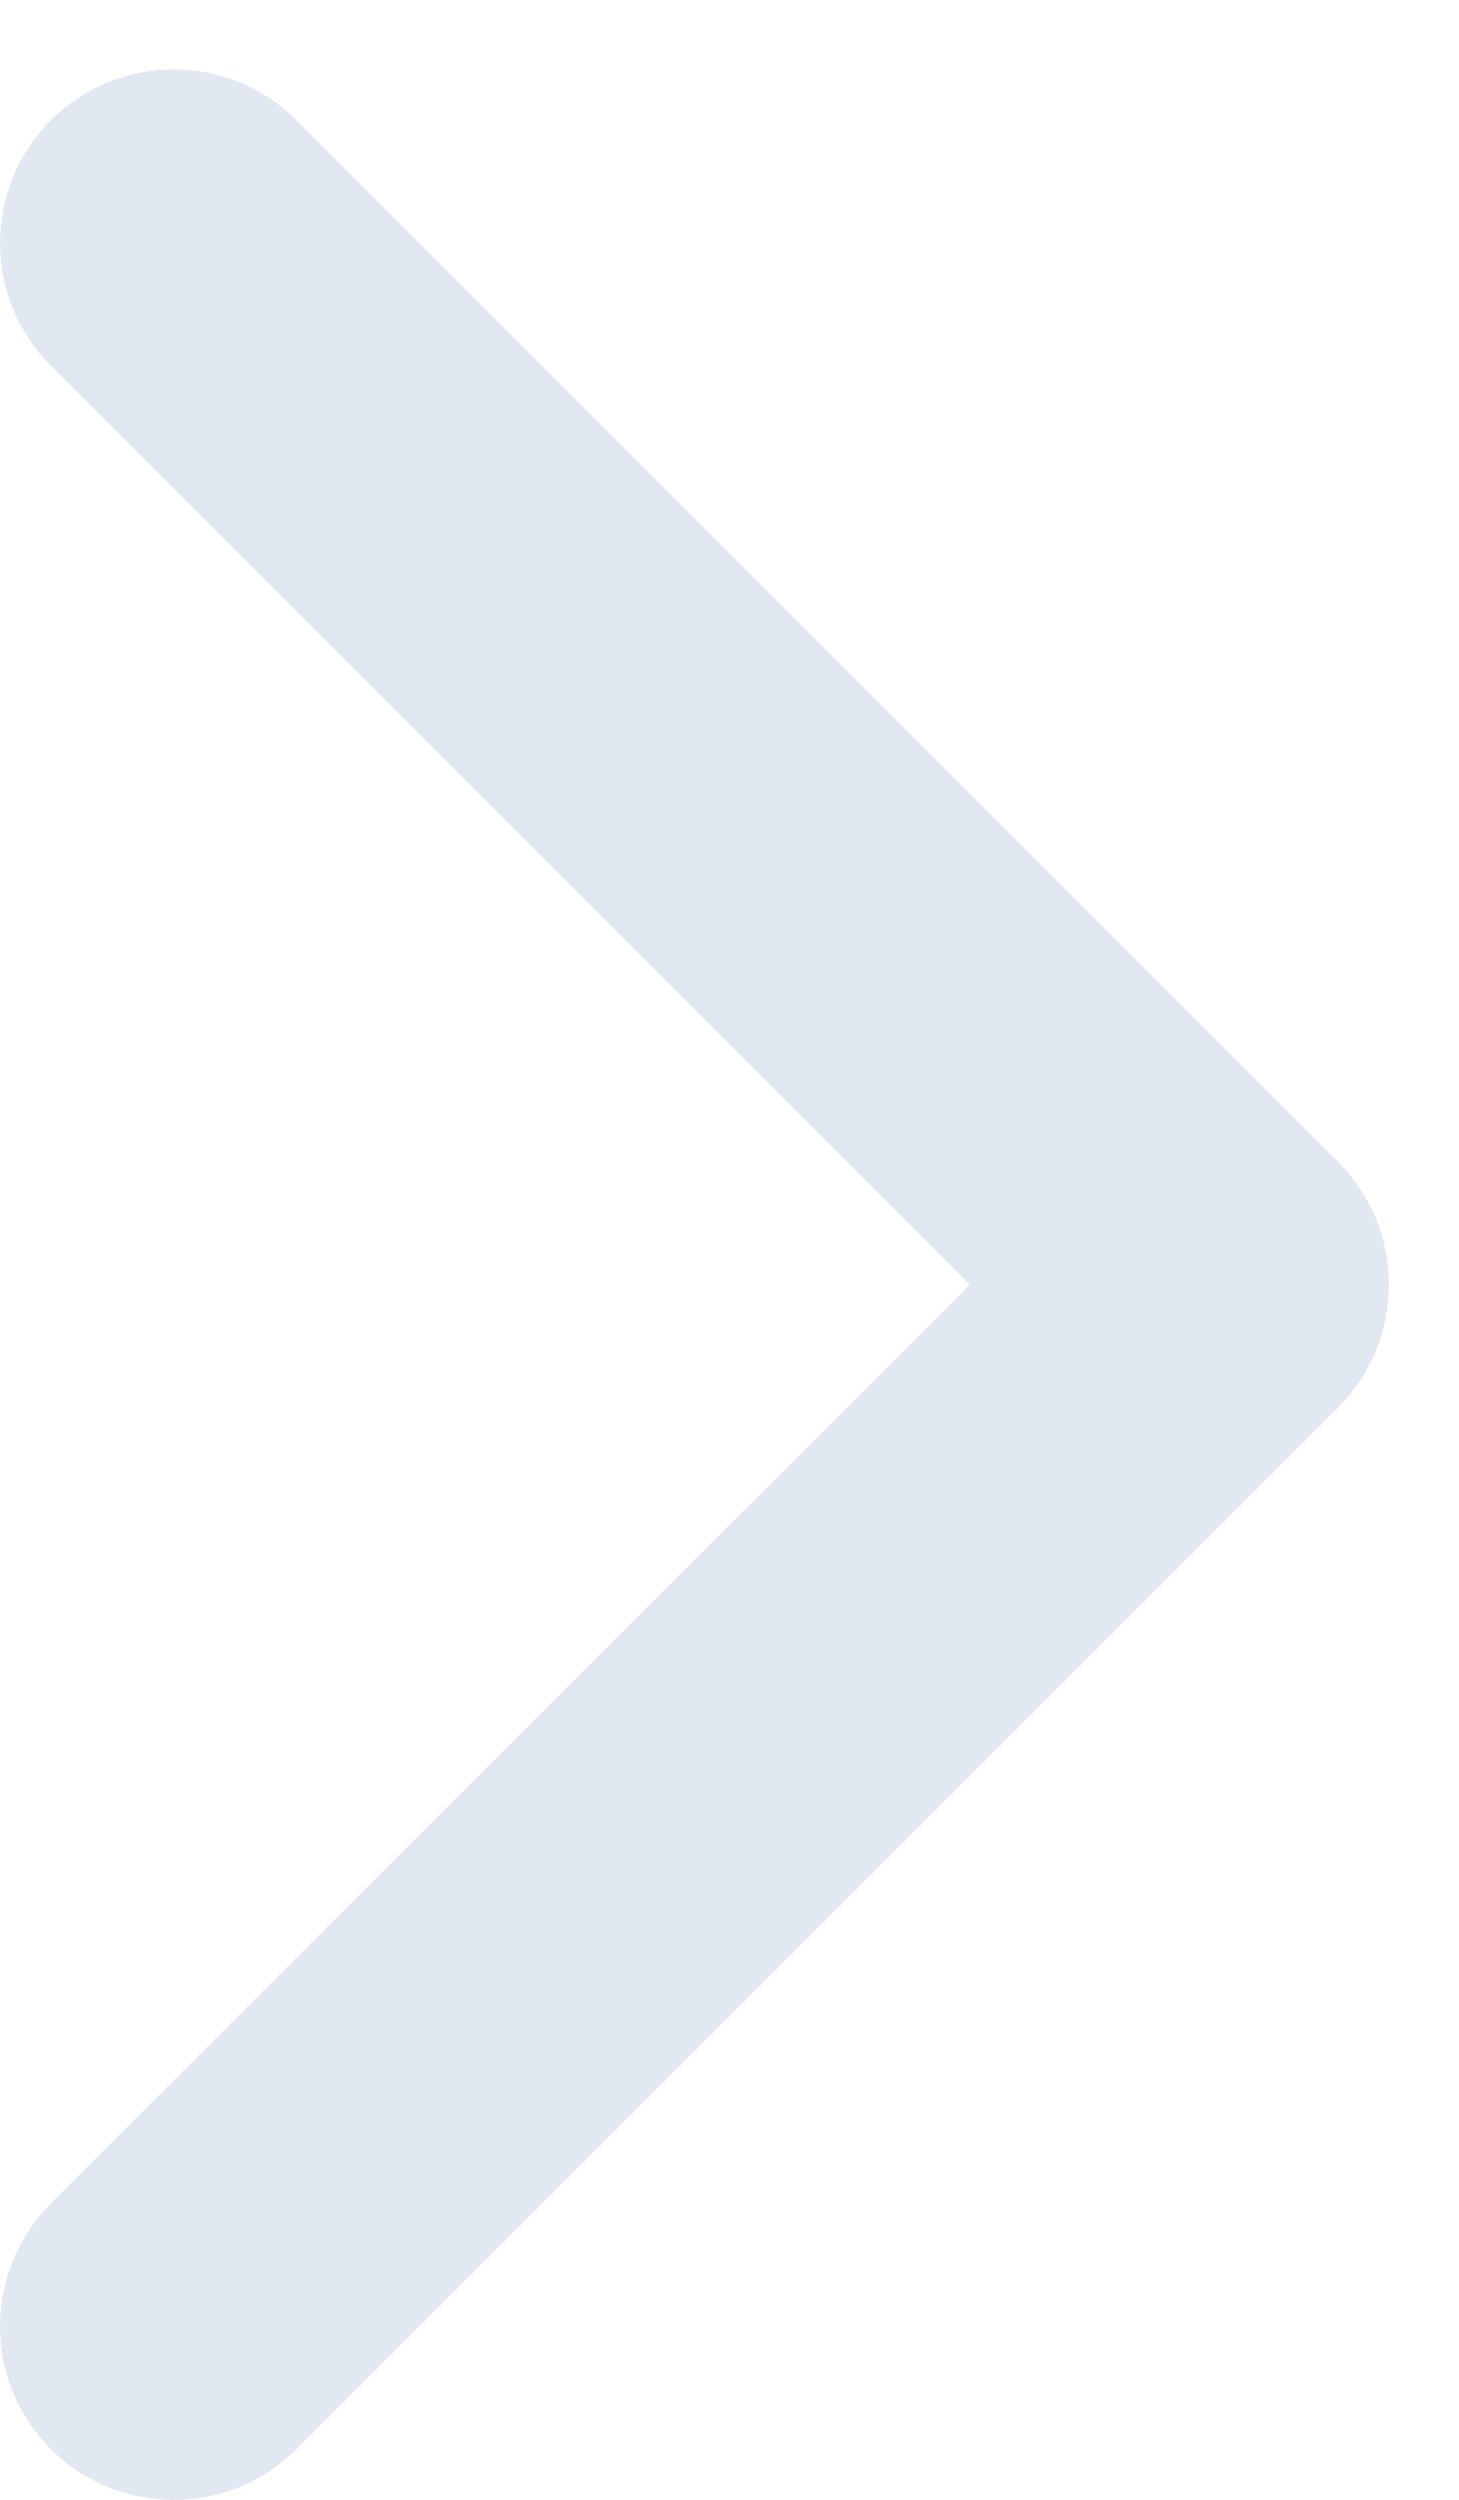
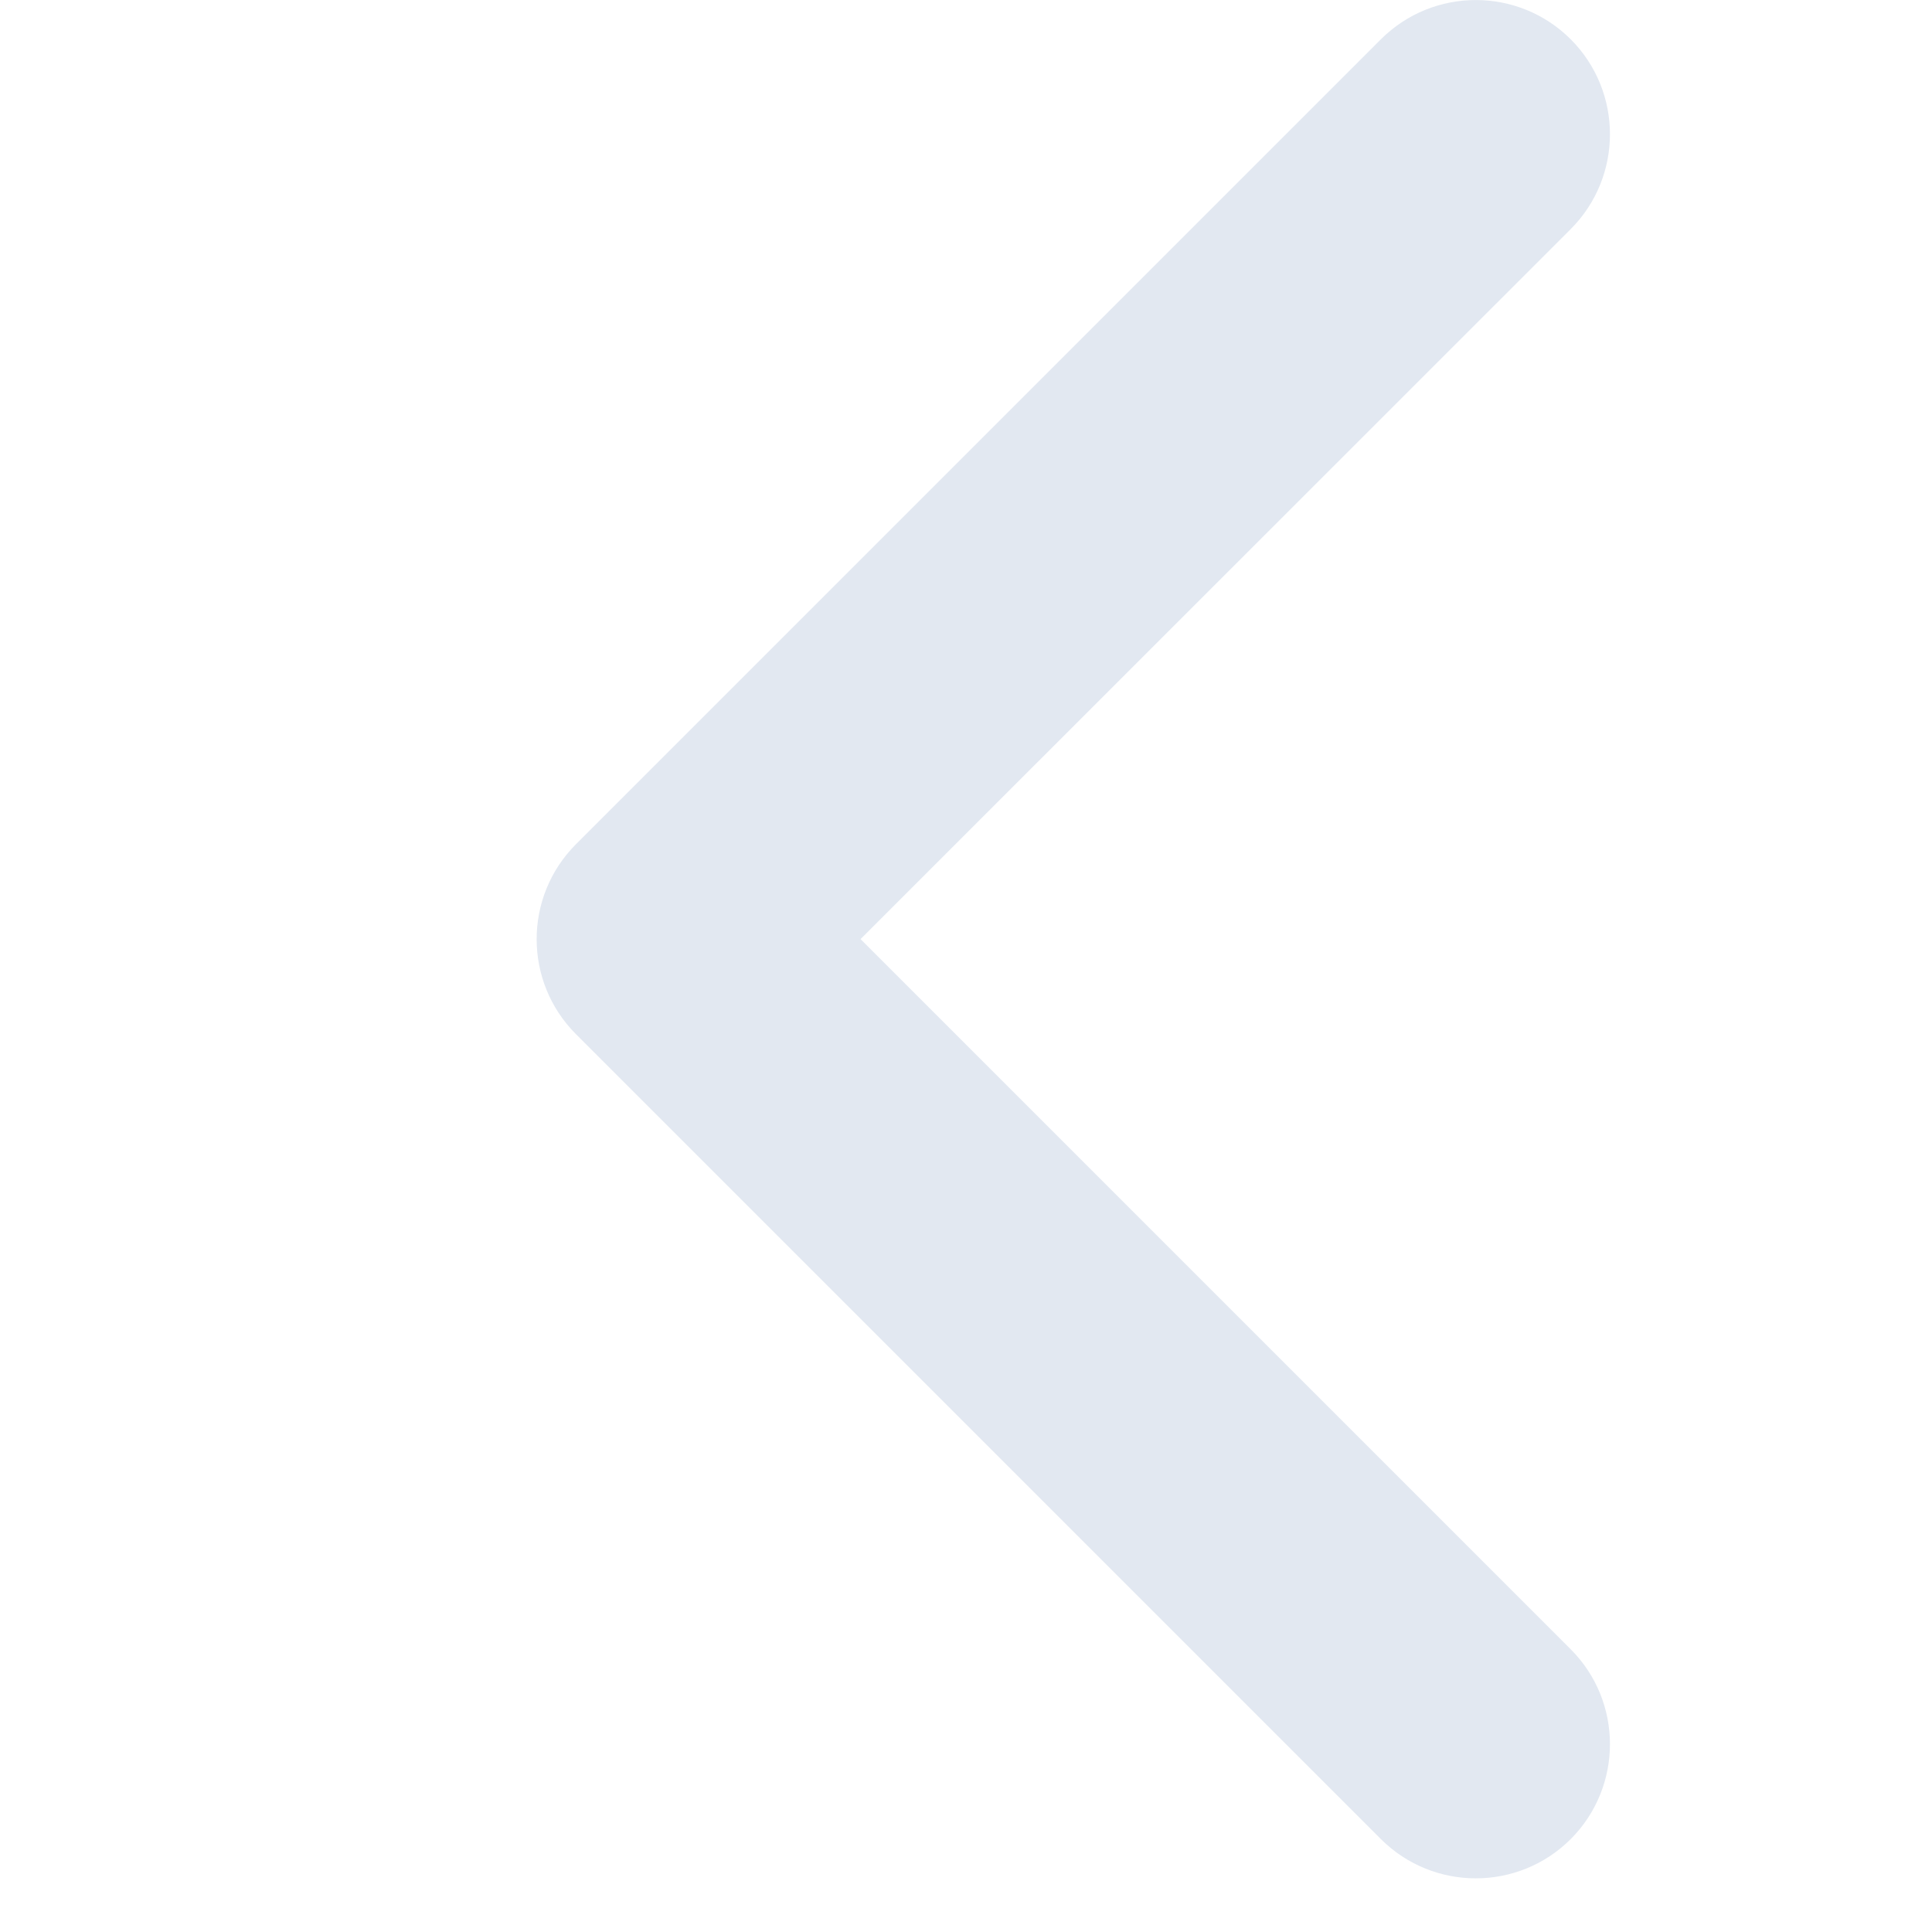
- <svg xmlns="http://www.w3.org/2000/svg" width="7" height="12" viewBox="0 0 7 12" fill="none">
-   <path fill-rule="evenodd" clip-rule="evenodd" d="M0.244 11.756C-0.081 11.431 -0.081 10.903 0.244 10.577L4.655 6.167L0.244 1.756C-0.081 1.43 -0.081 0.903 0.244 0.577C0.57 0.252 1.097 0.252 1.423 0.577L6.423 5.577C6.748 5.903 6.748 6.43 6.423 6.756L1.423 11.756C1.097 12.081 0.57 12.081 0.244 11.756Z" fill="#E2E8F1" />
+ <svg xmlns="http://www.w3.org/2000/svg" width="12" height="12" viewBox="0 0 12 12" fill="none">
+   <path fill-rule="evenodd" clip-rule="evenodd" d="M9.756 0.244C10.081 0.57 10.081 1.097 9.756 1.423L5.345 5.833L9.756 10.244C10.081 10.569 10.081 11.097 9.756 11.423C9.43 11.748 8.903 11.748 8.577 11.423L3.577 6.423C3.252 6.097 3.252 5.57 3.577 5.244L8.577 0.244C8.903 -0.081 9.43 -0.081 9.756 0.244Z" fill="#E2E8F1" />
</svg>
